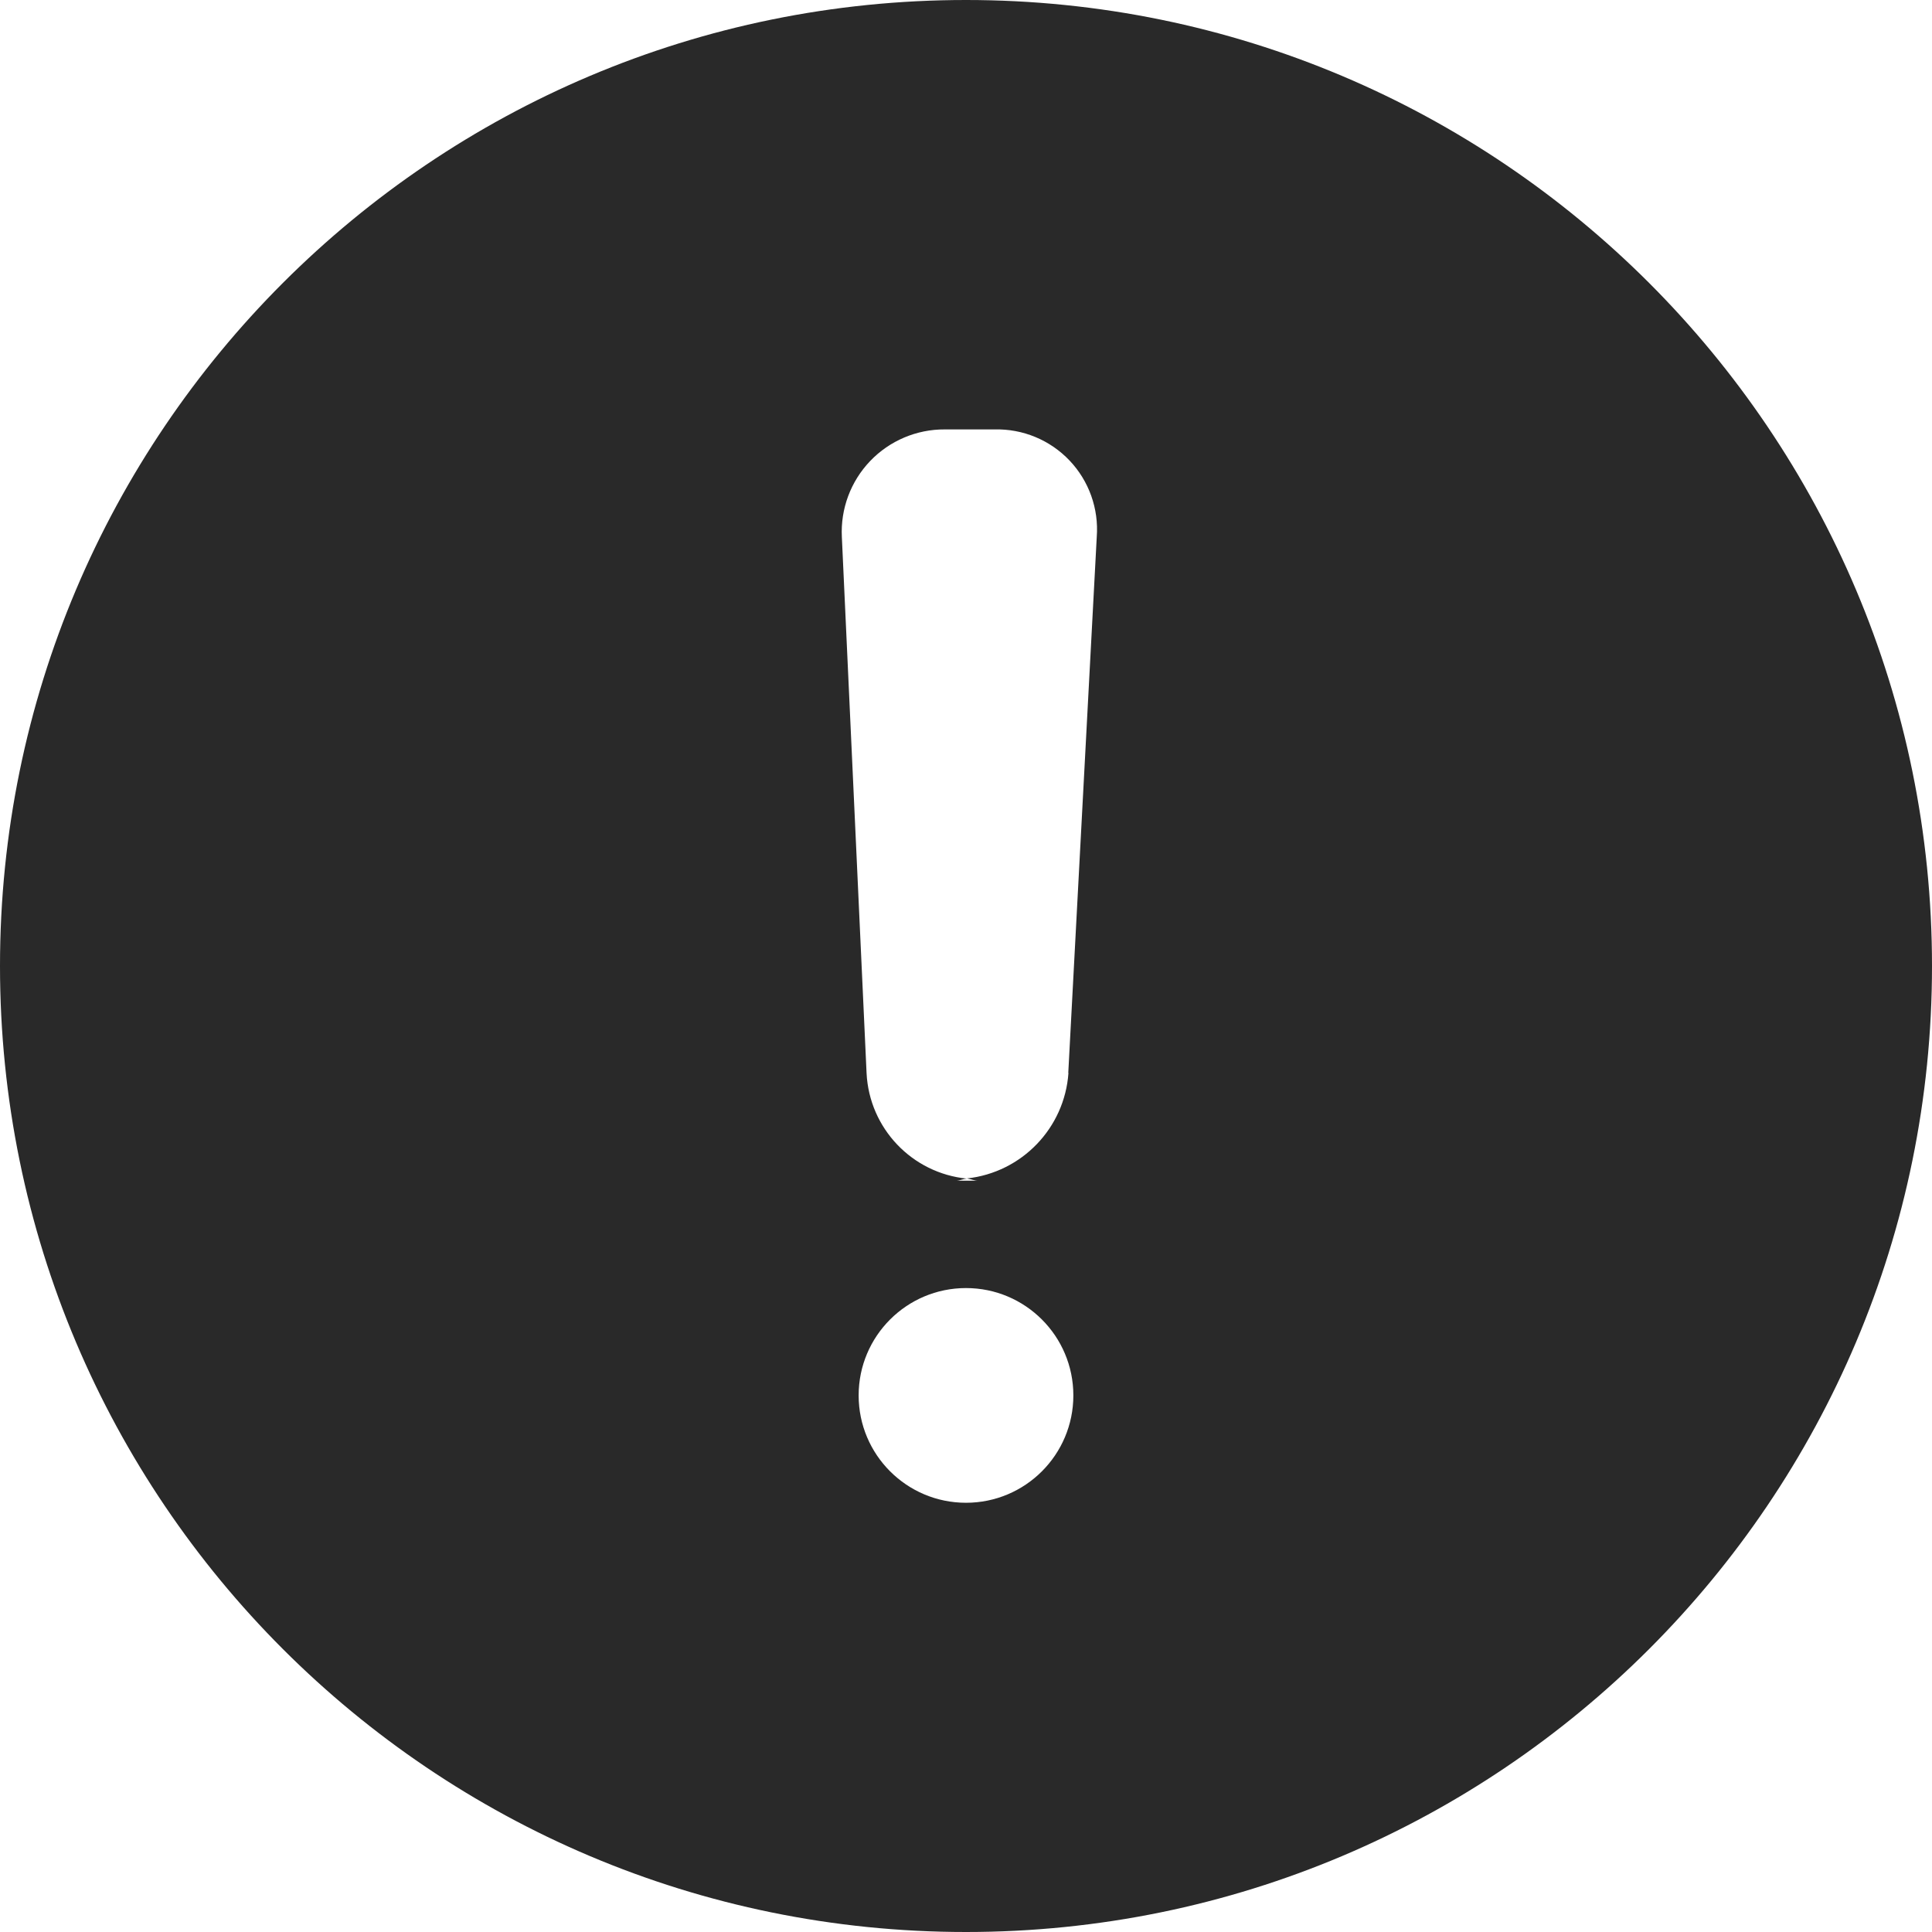
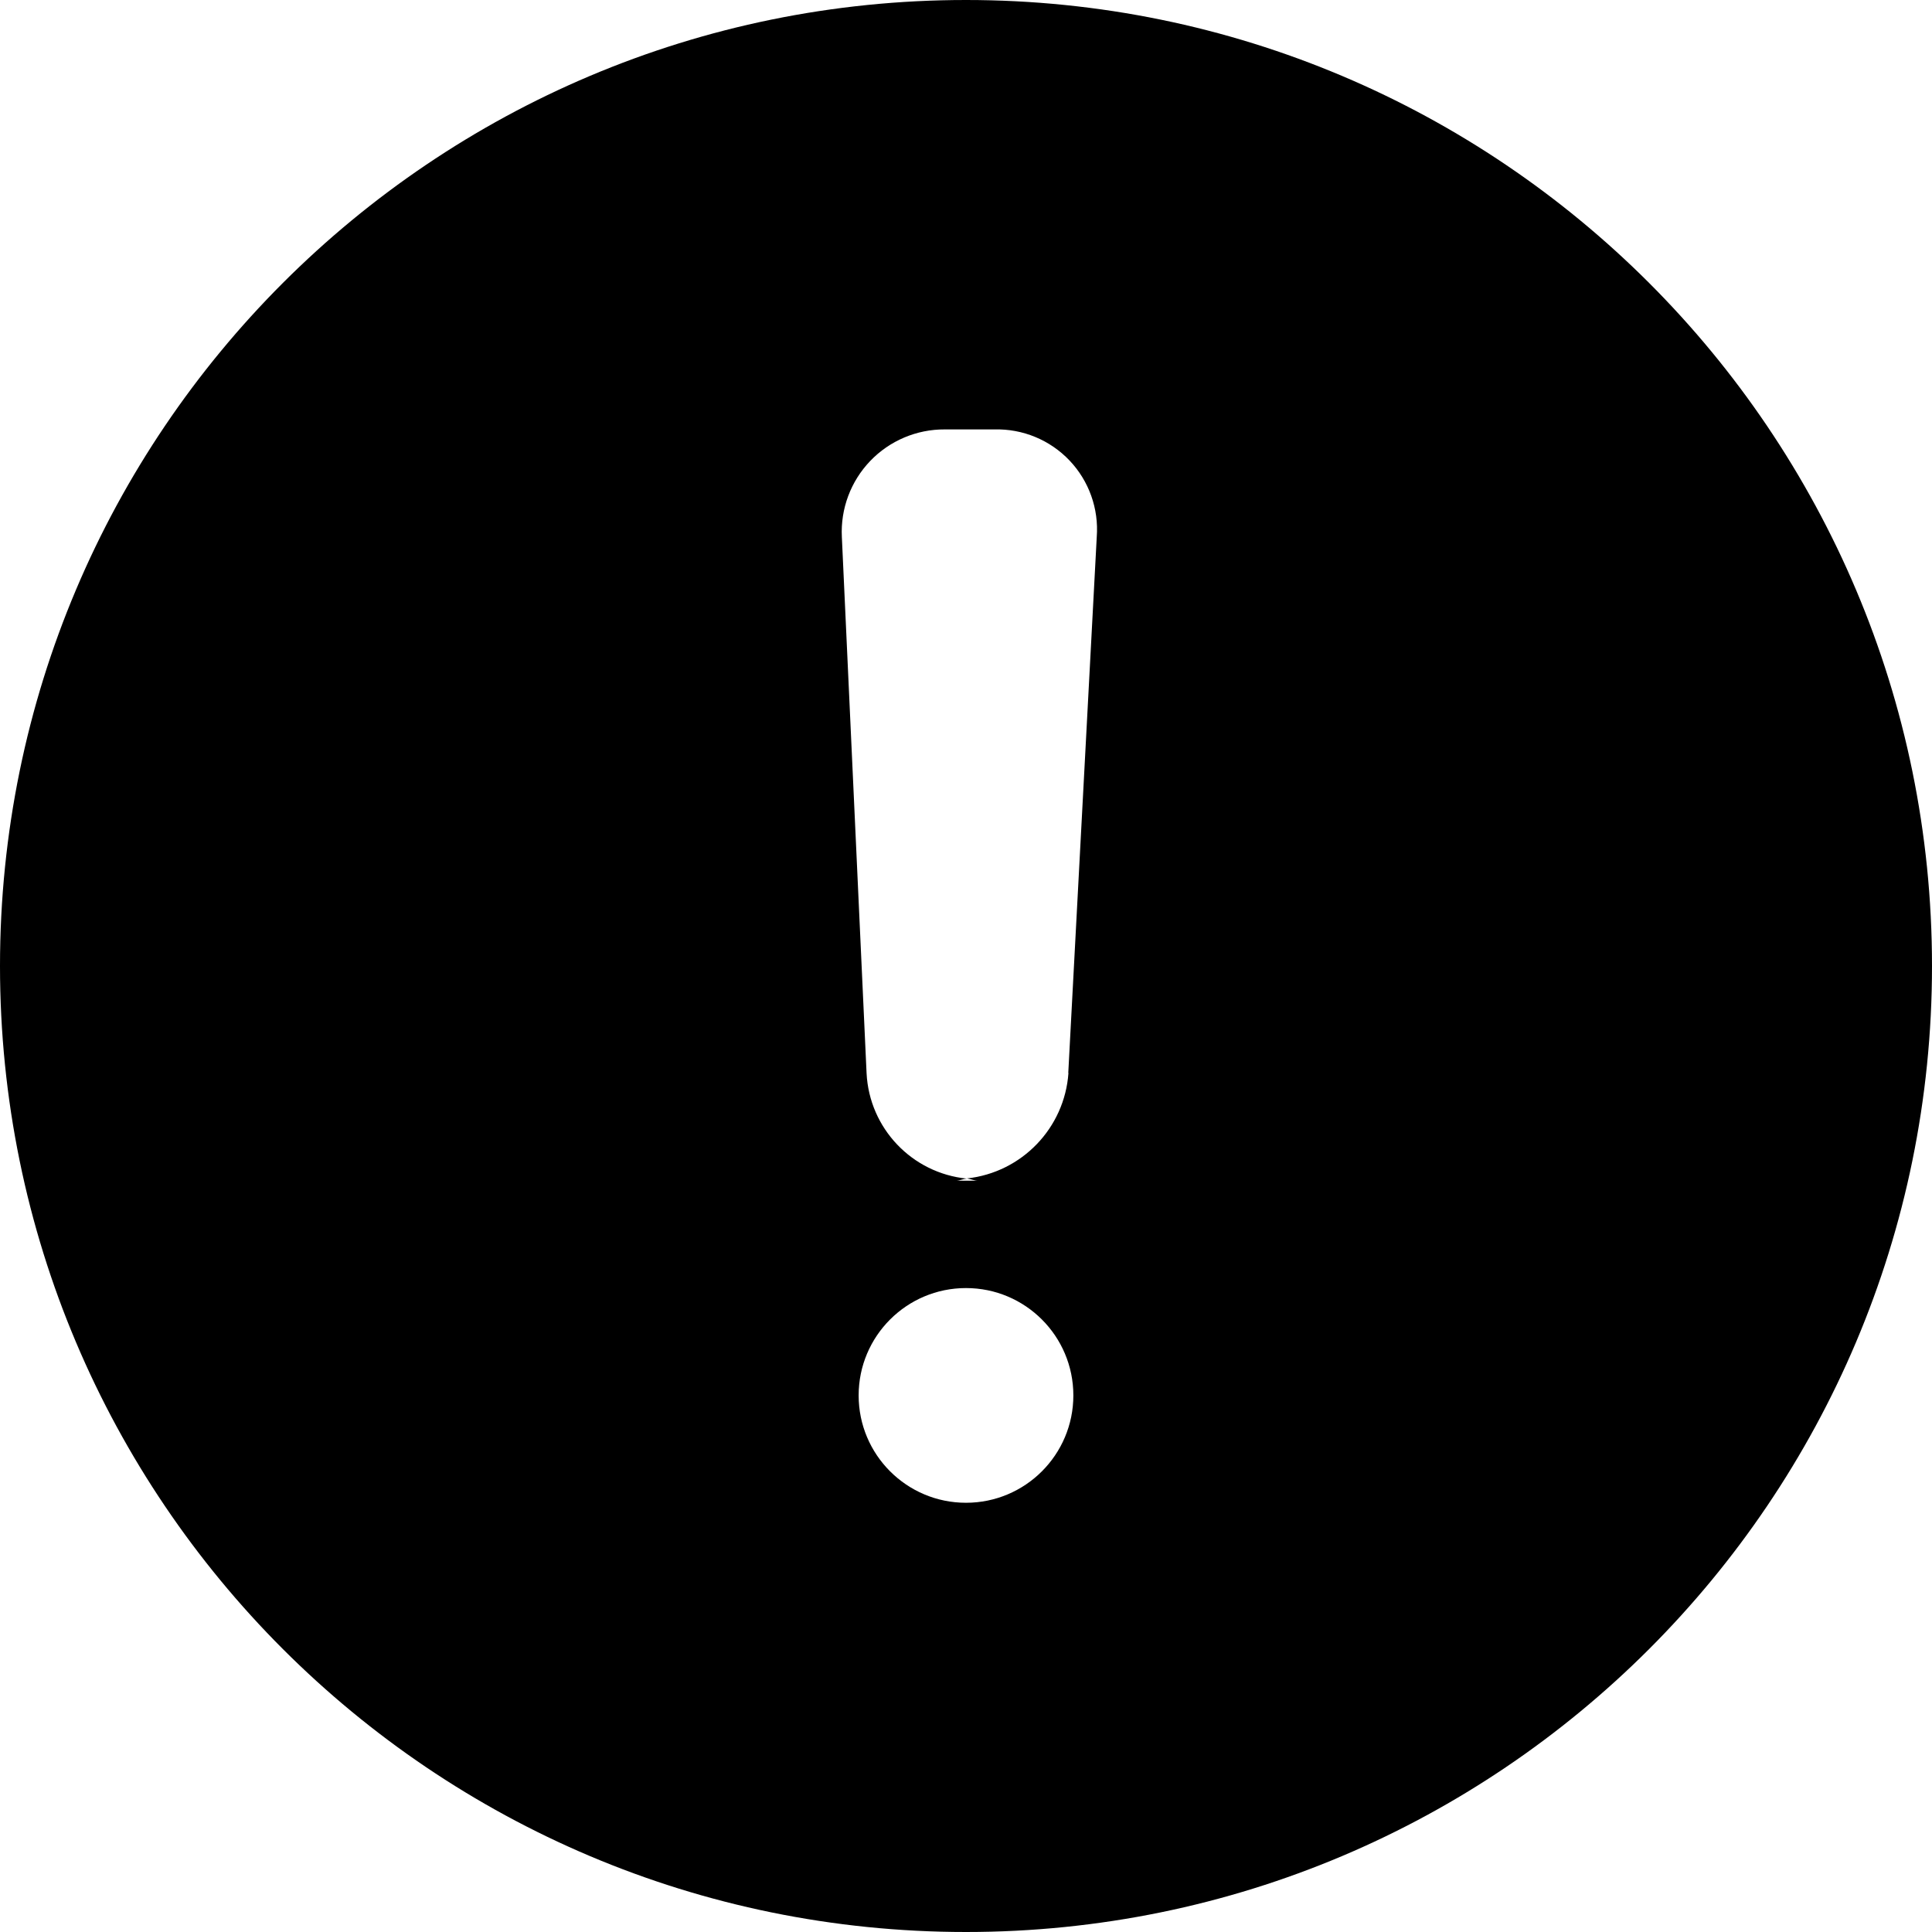
<svg xmlns="http://www.w3.org/2000/svg" viewBox="0 0 1024 1024">
-   <path d="M512,0C229.2,0 0,229.2 0,512s229.2,512 512,512 512,-229.2 512,-512S794.8,0 512,0zM512,796.5A56.9,56.9 0,1 1,512 682.7,56.9 56.9,0 0,1 512,796.5zM566.2,568.7h0.1a60.5,60.5 0,0 1,-53.8 55.9c2,0.3 3.9,1.2 6,1.2h-11.8c2,0 3.8,-1 5.8,-1.1a59.1,59.1 0,0 1,-53.2 -55.9l-13.1,-284.2a54.3,54.3 0,0 1,54.6 -57h26.3a53,53 0,0 1,54.2 57l-15.1,284.2z" fill="#292929" />
+   <path d="M512,0C229.2,0 0,229.2 0,512s229.2,512 512,512 512,-229.2 512,-512S794.8,0 512,0zM512,796.5A56.9,56.9 0,1 1,512 682.7,56.9 56.9,0 0,1 512,796.5zM566.2,568.7h0.1a60.5,60.5 0,0 1,-53.8 55.9c2,0.3 3.9,1.2 6,1.2h-11.8c2,0 3.8,-1 5.8,-1.1a59.1,59.1 0,0 1,-53.2 -55.9l-13.1,-284.2a54.3,54.3 0,0 1,54.6 -57h26.3a53,53 0,0 1,54.2 57l-15.1,284.2z" fill="#000000" />
</svg>
